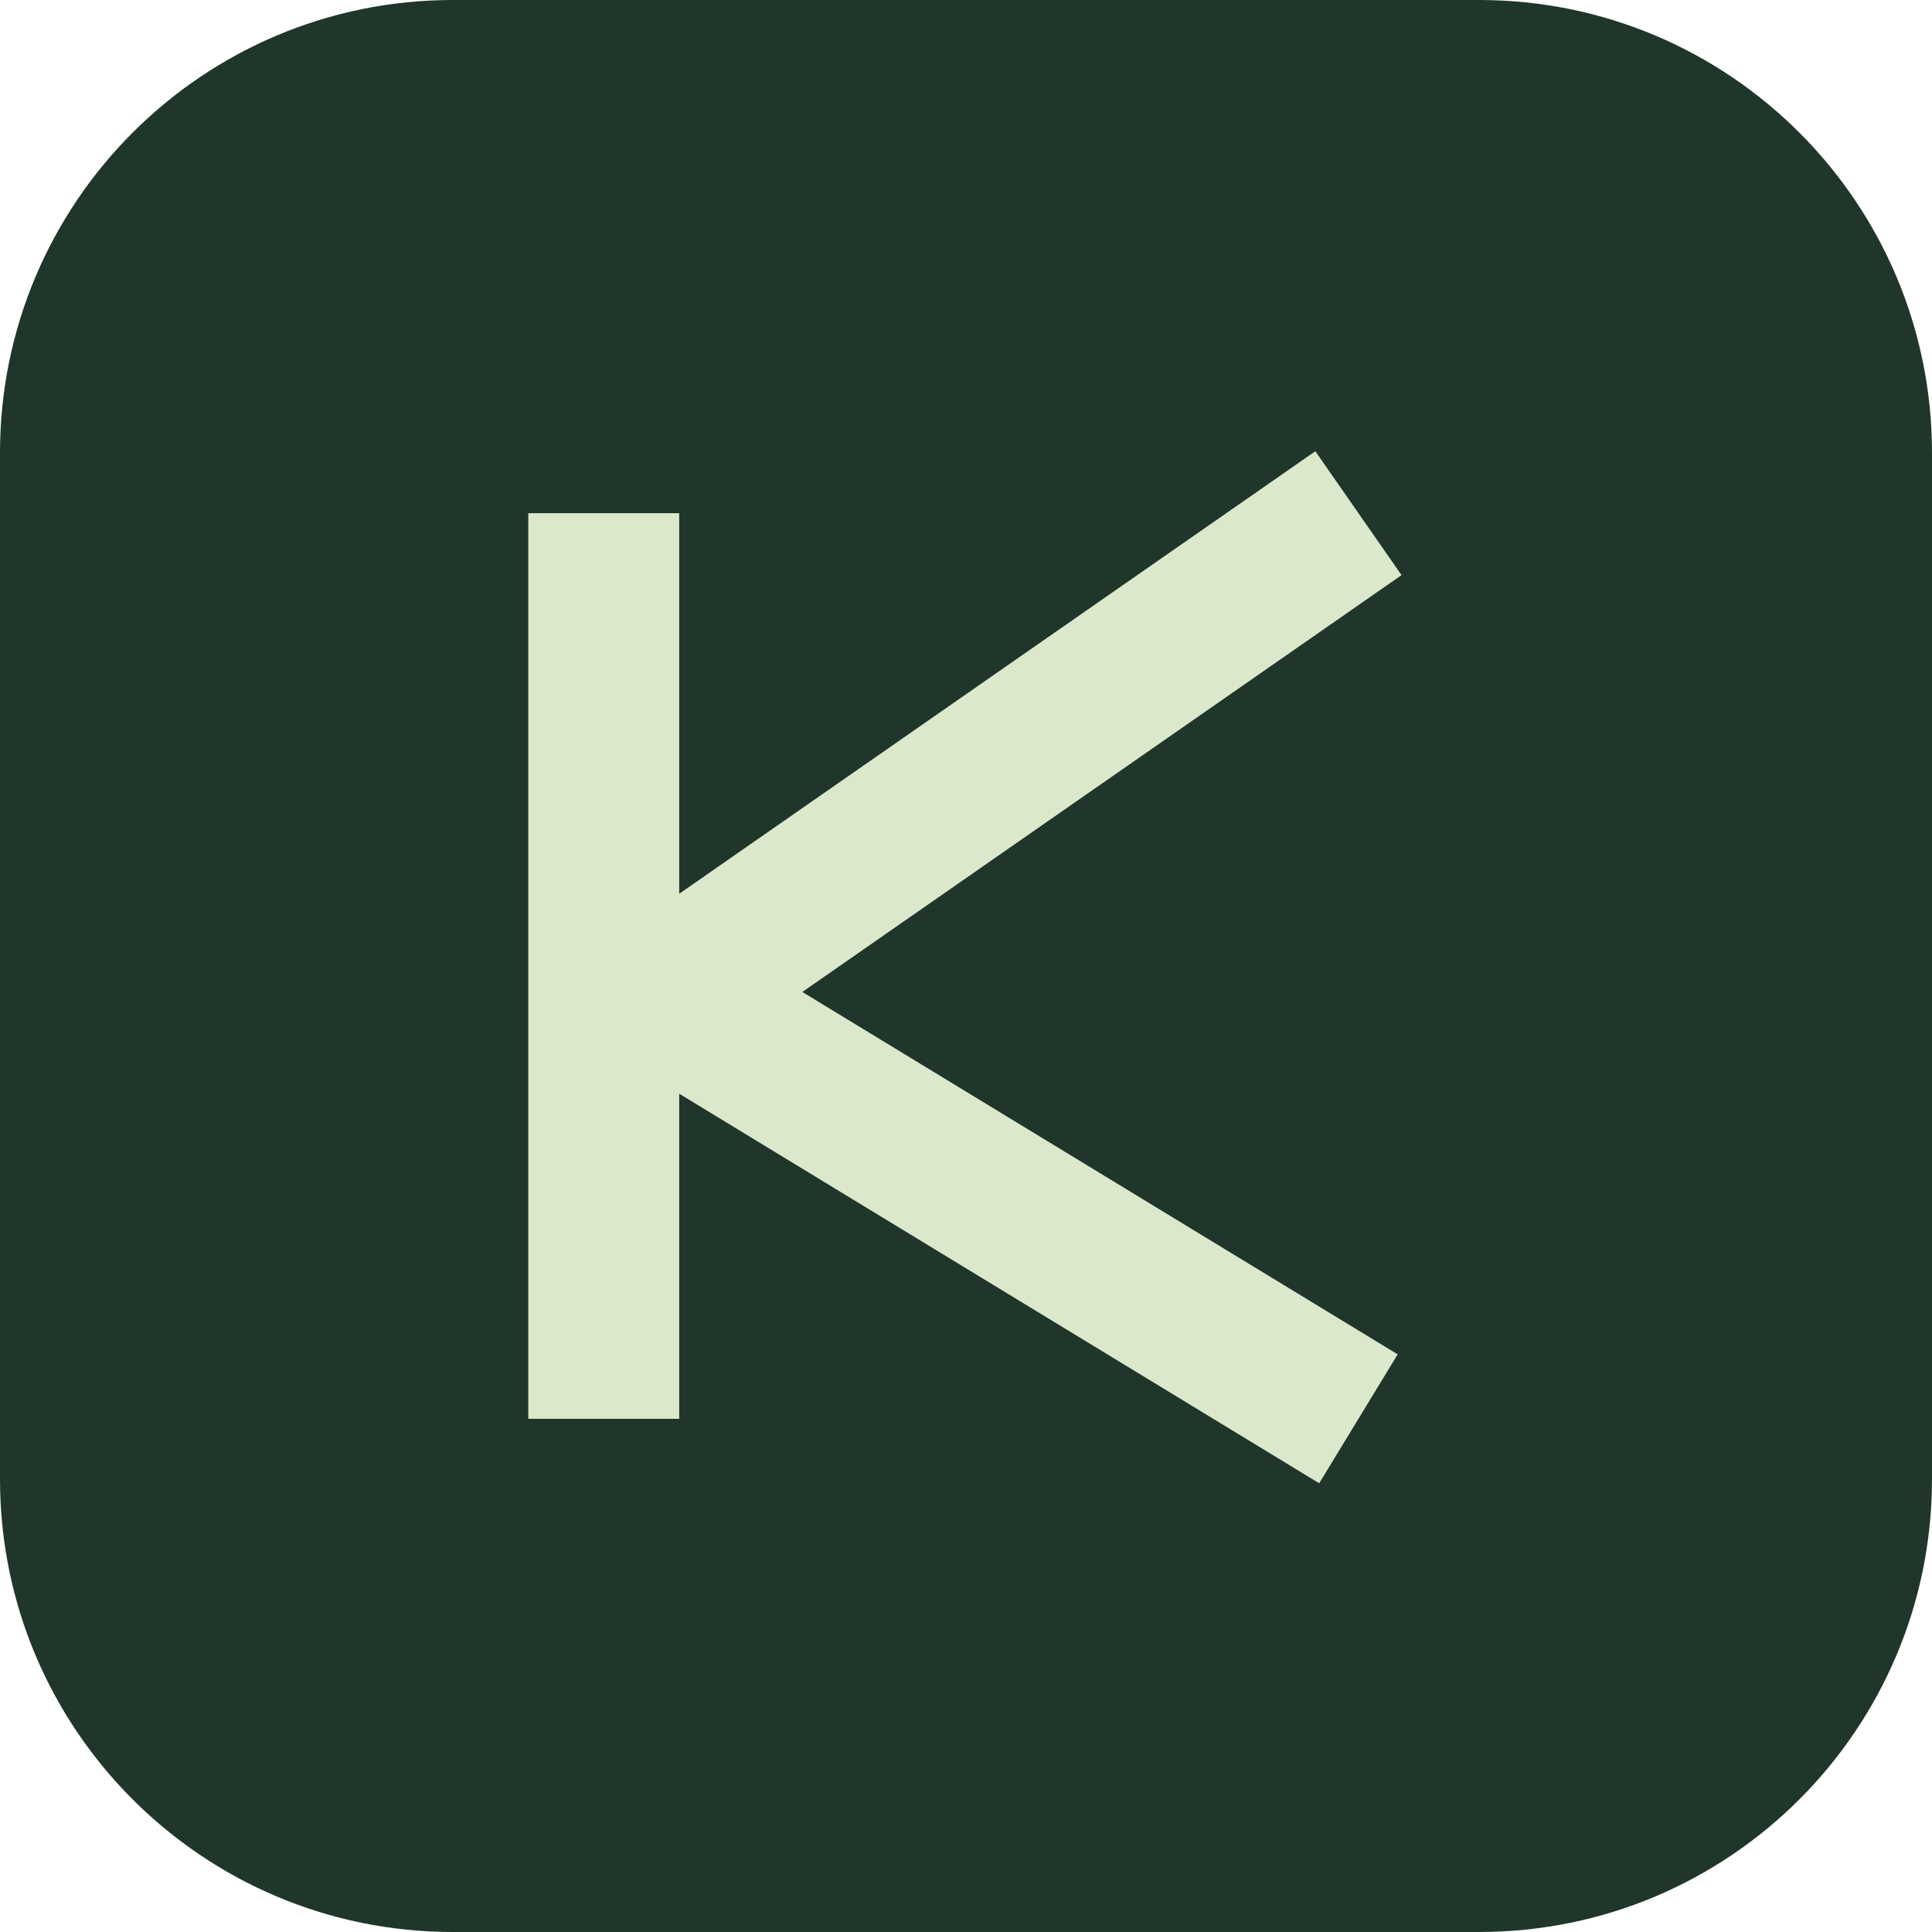
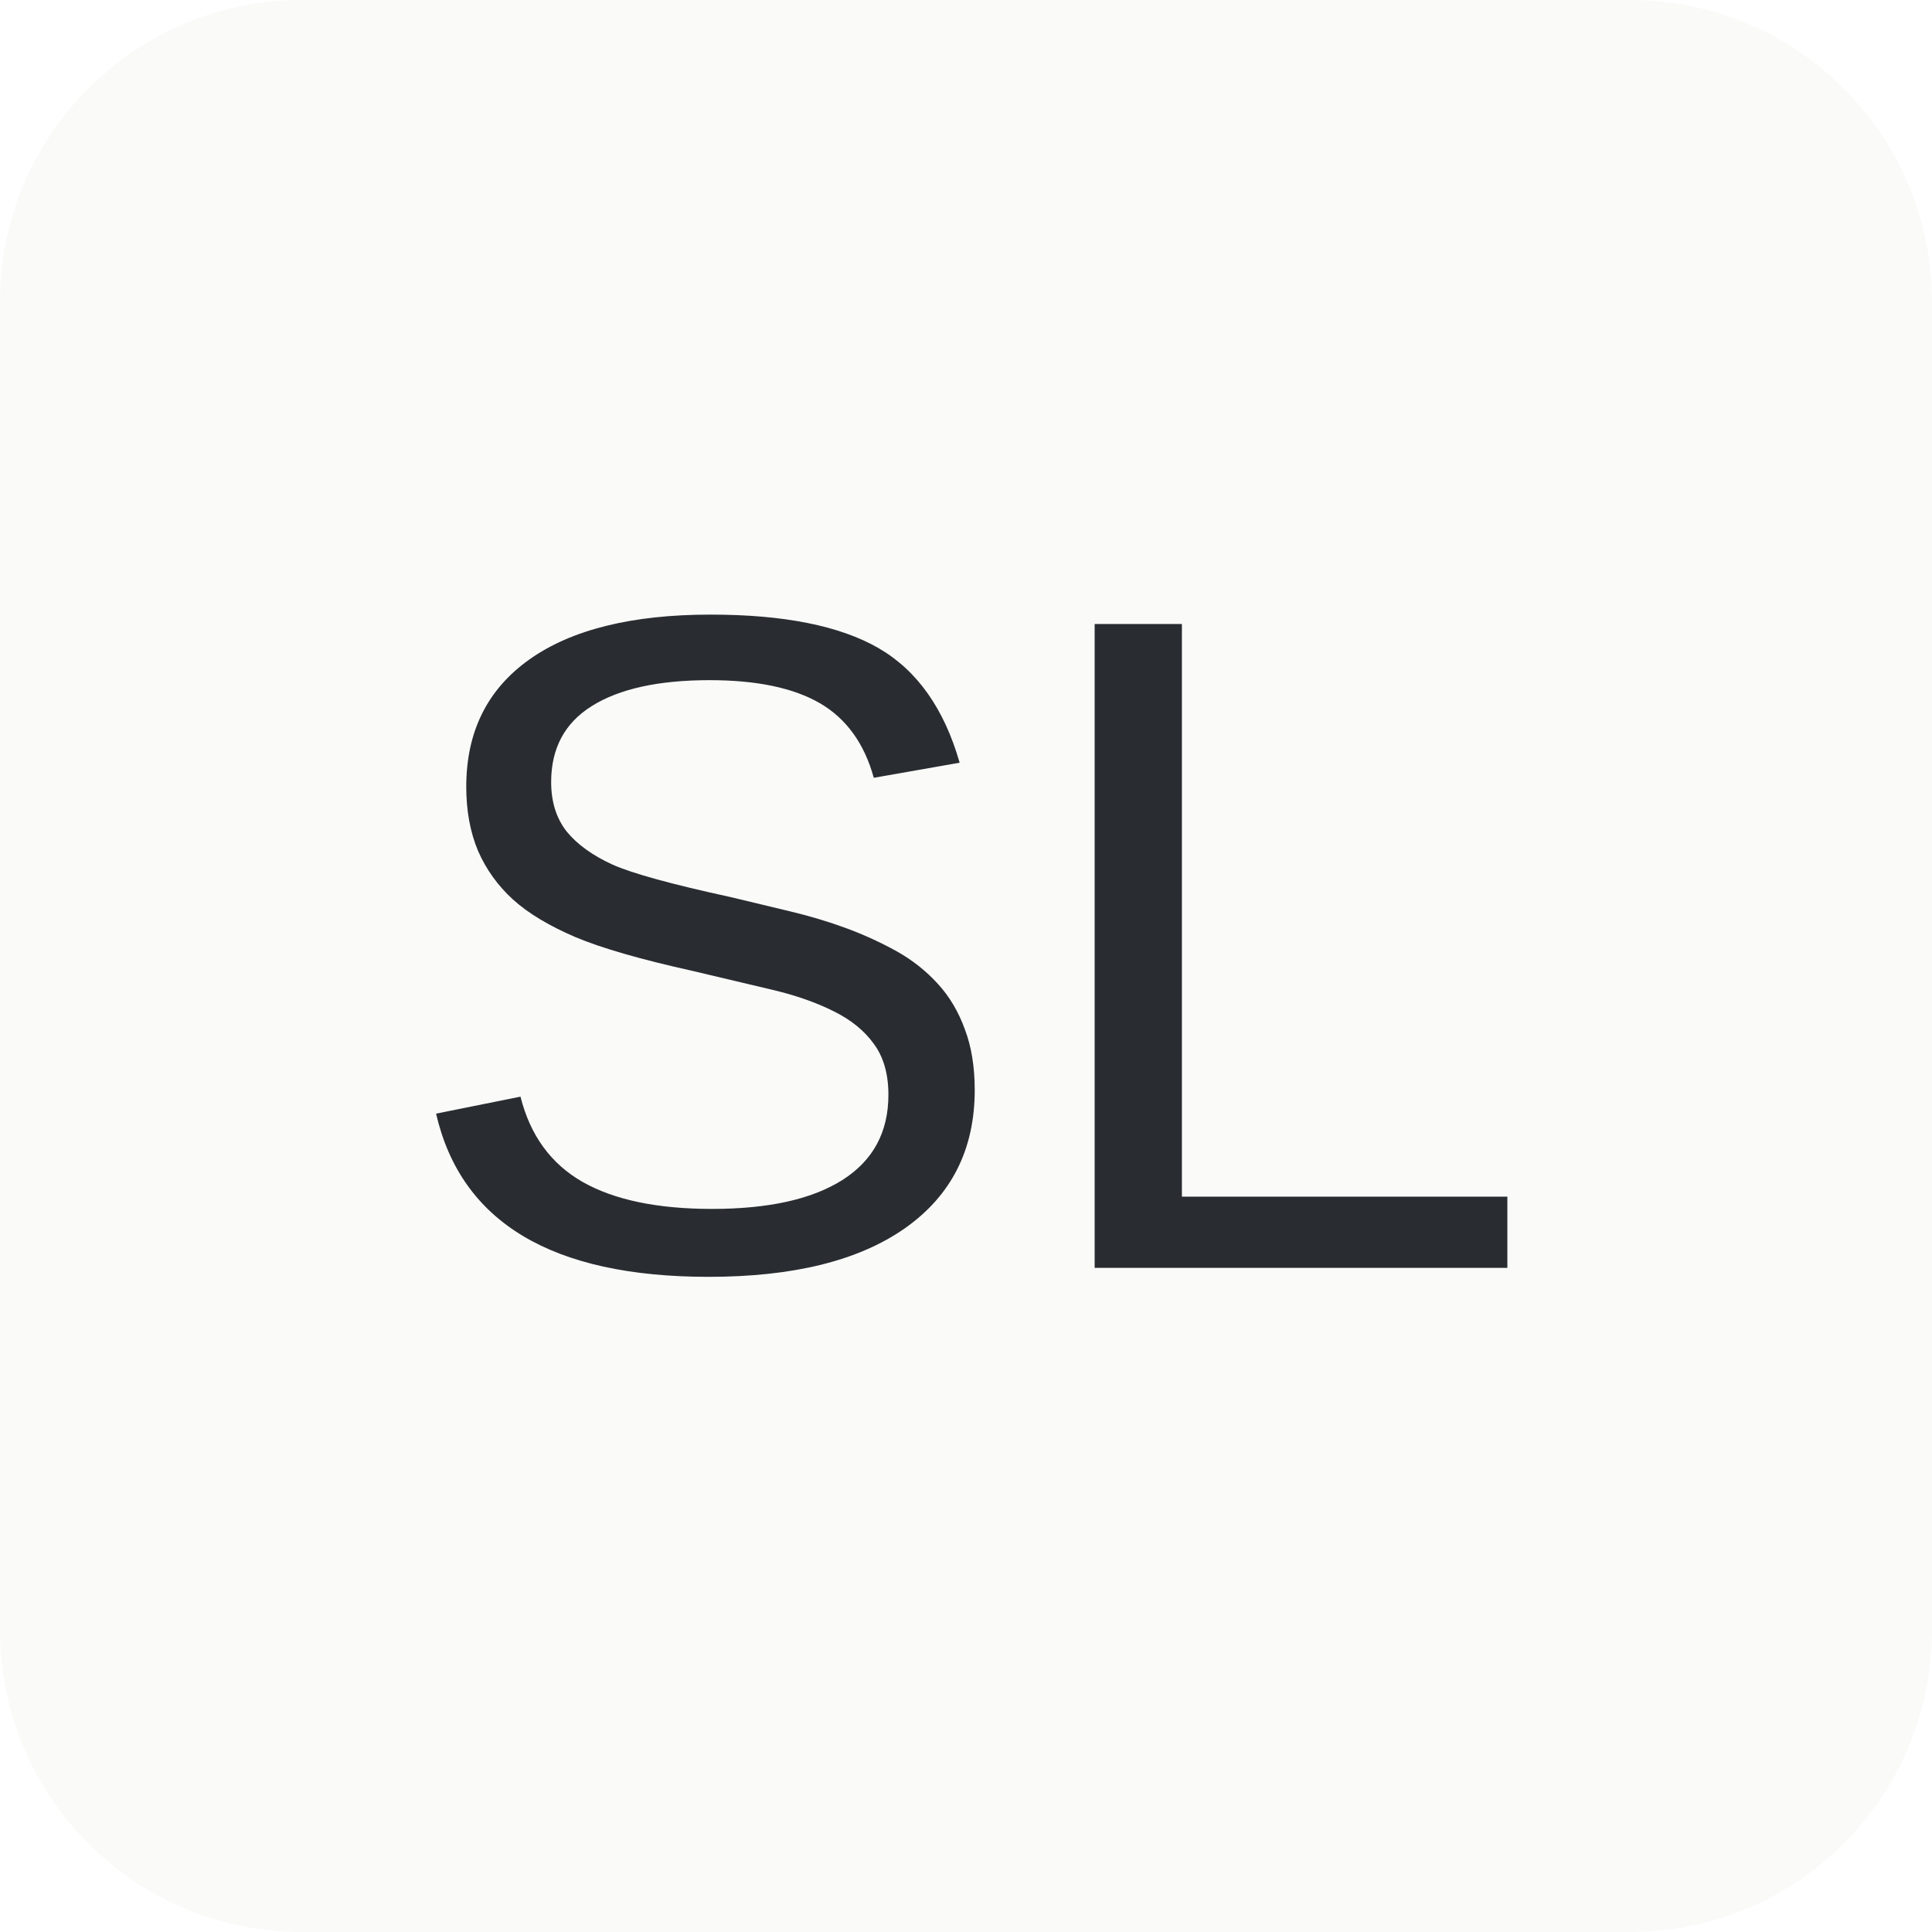
<svg xmlns="http://www.w3.org/2000/svg" viewBox="0 0 64 64">
-   <rect width="64" height="64" rx="15" fill="#20362b" />
-   <path d="M20 17v30m25-30L22 33l23 14" fill="none" stroke="#dce8cc" stroke-width="5" stroke-linejoin="round" />
+   <rect width="64" height="64" rx="10" fill="#fafaf9" />
+   <text x="32" y="42" text-anchor="middle" font-family="Arial,sans-serif" font-size="31" fill="#292d31">SL</text>
</svg>
